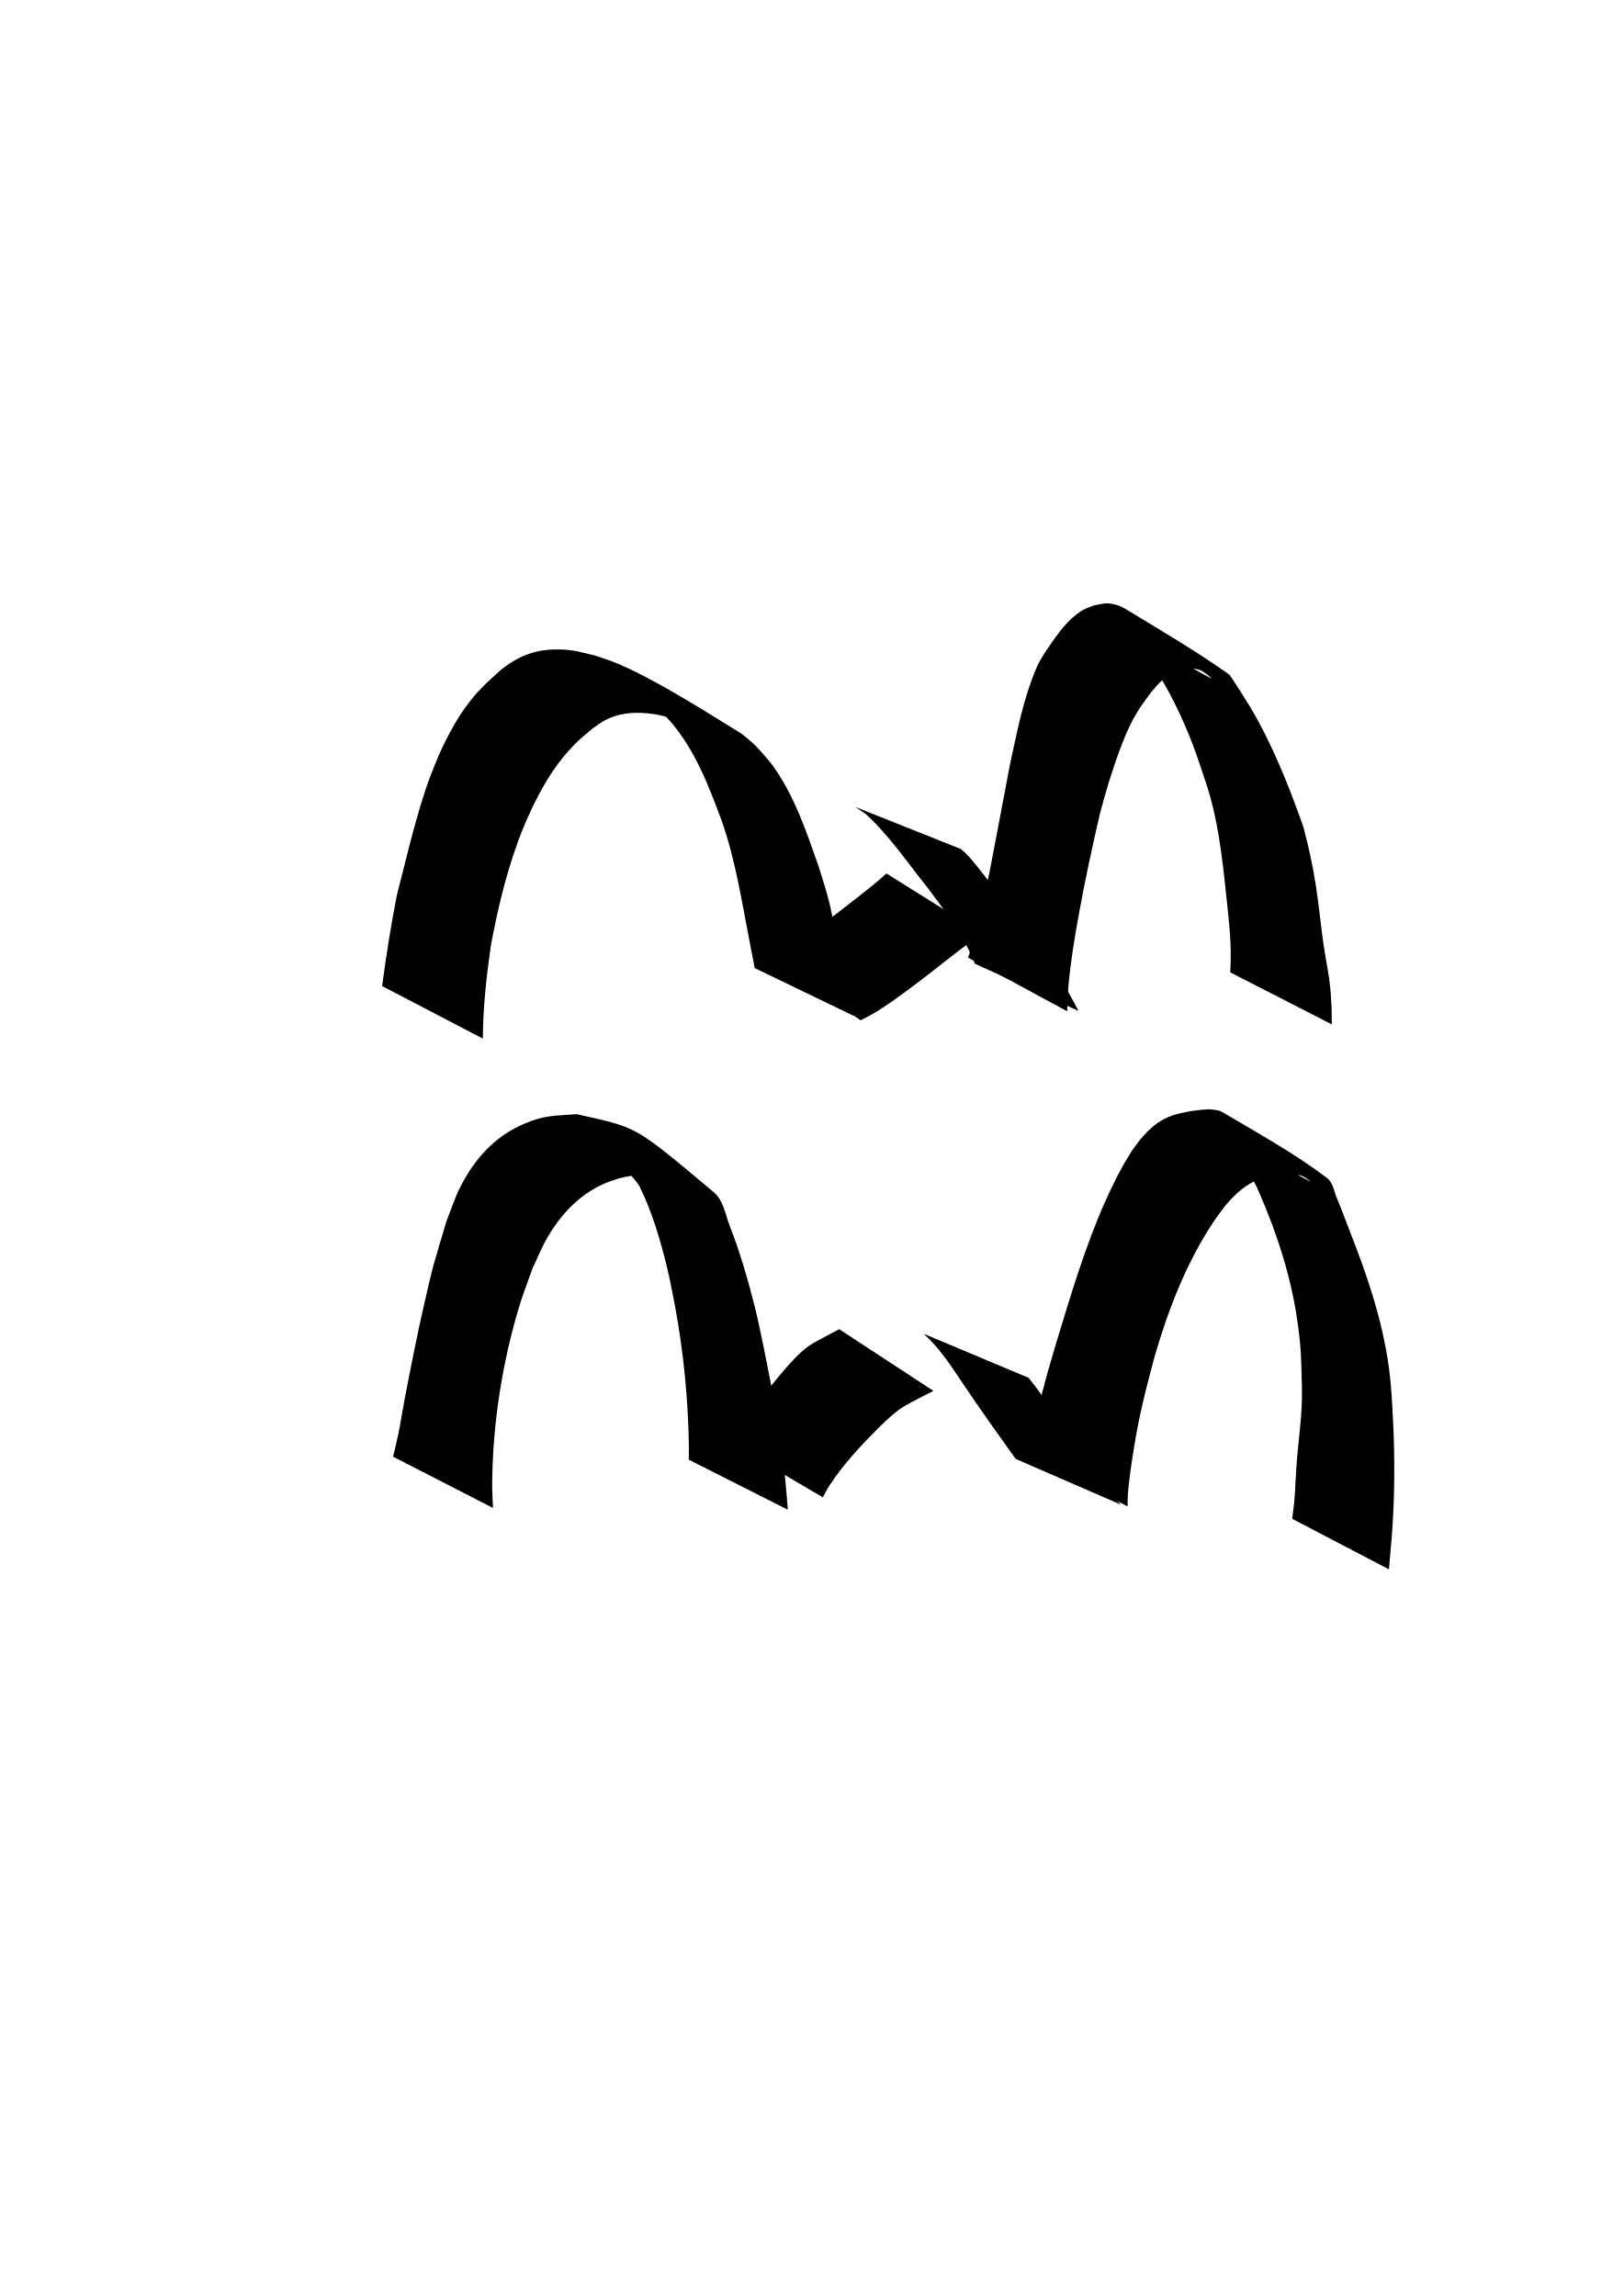
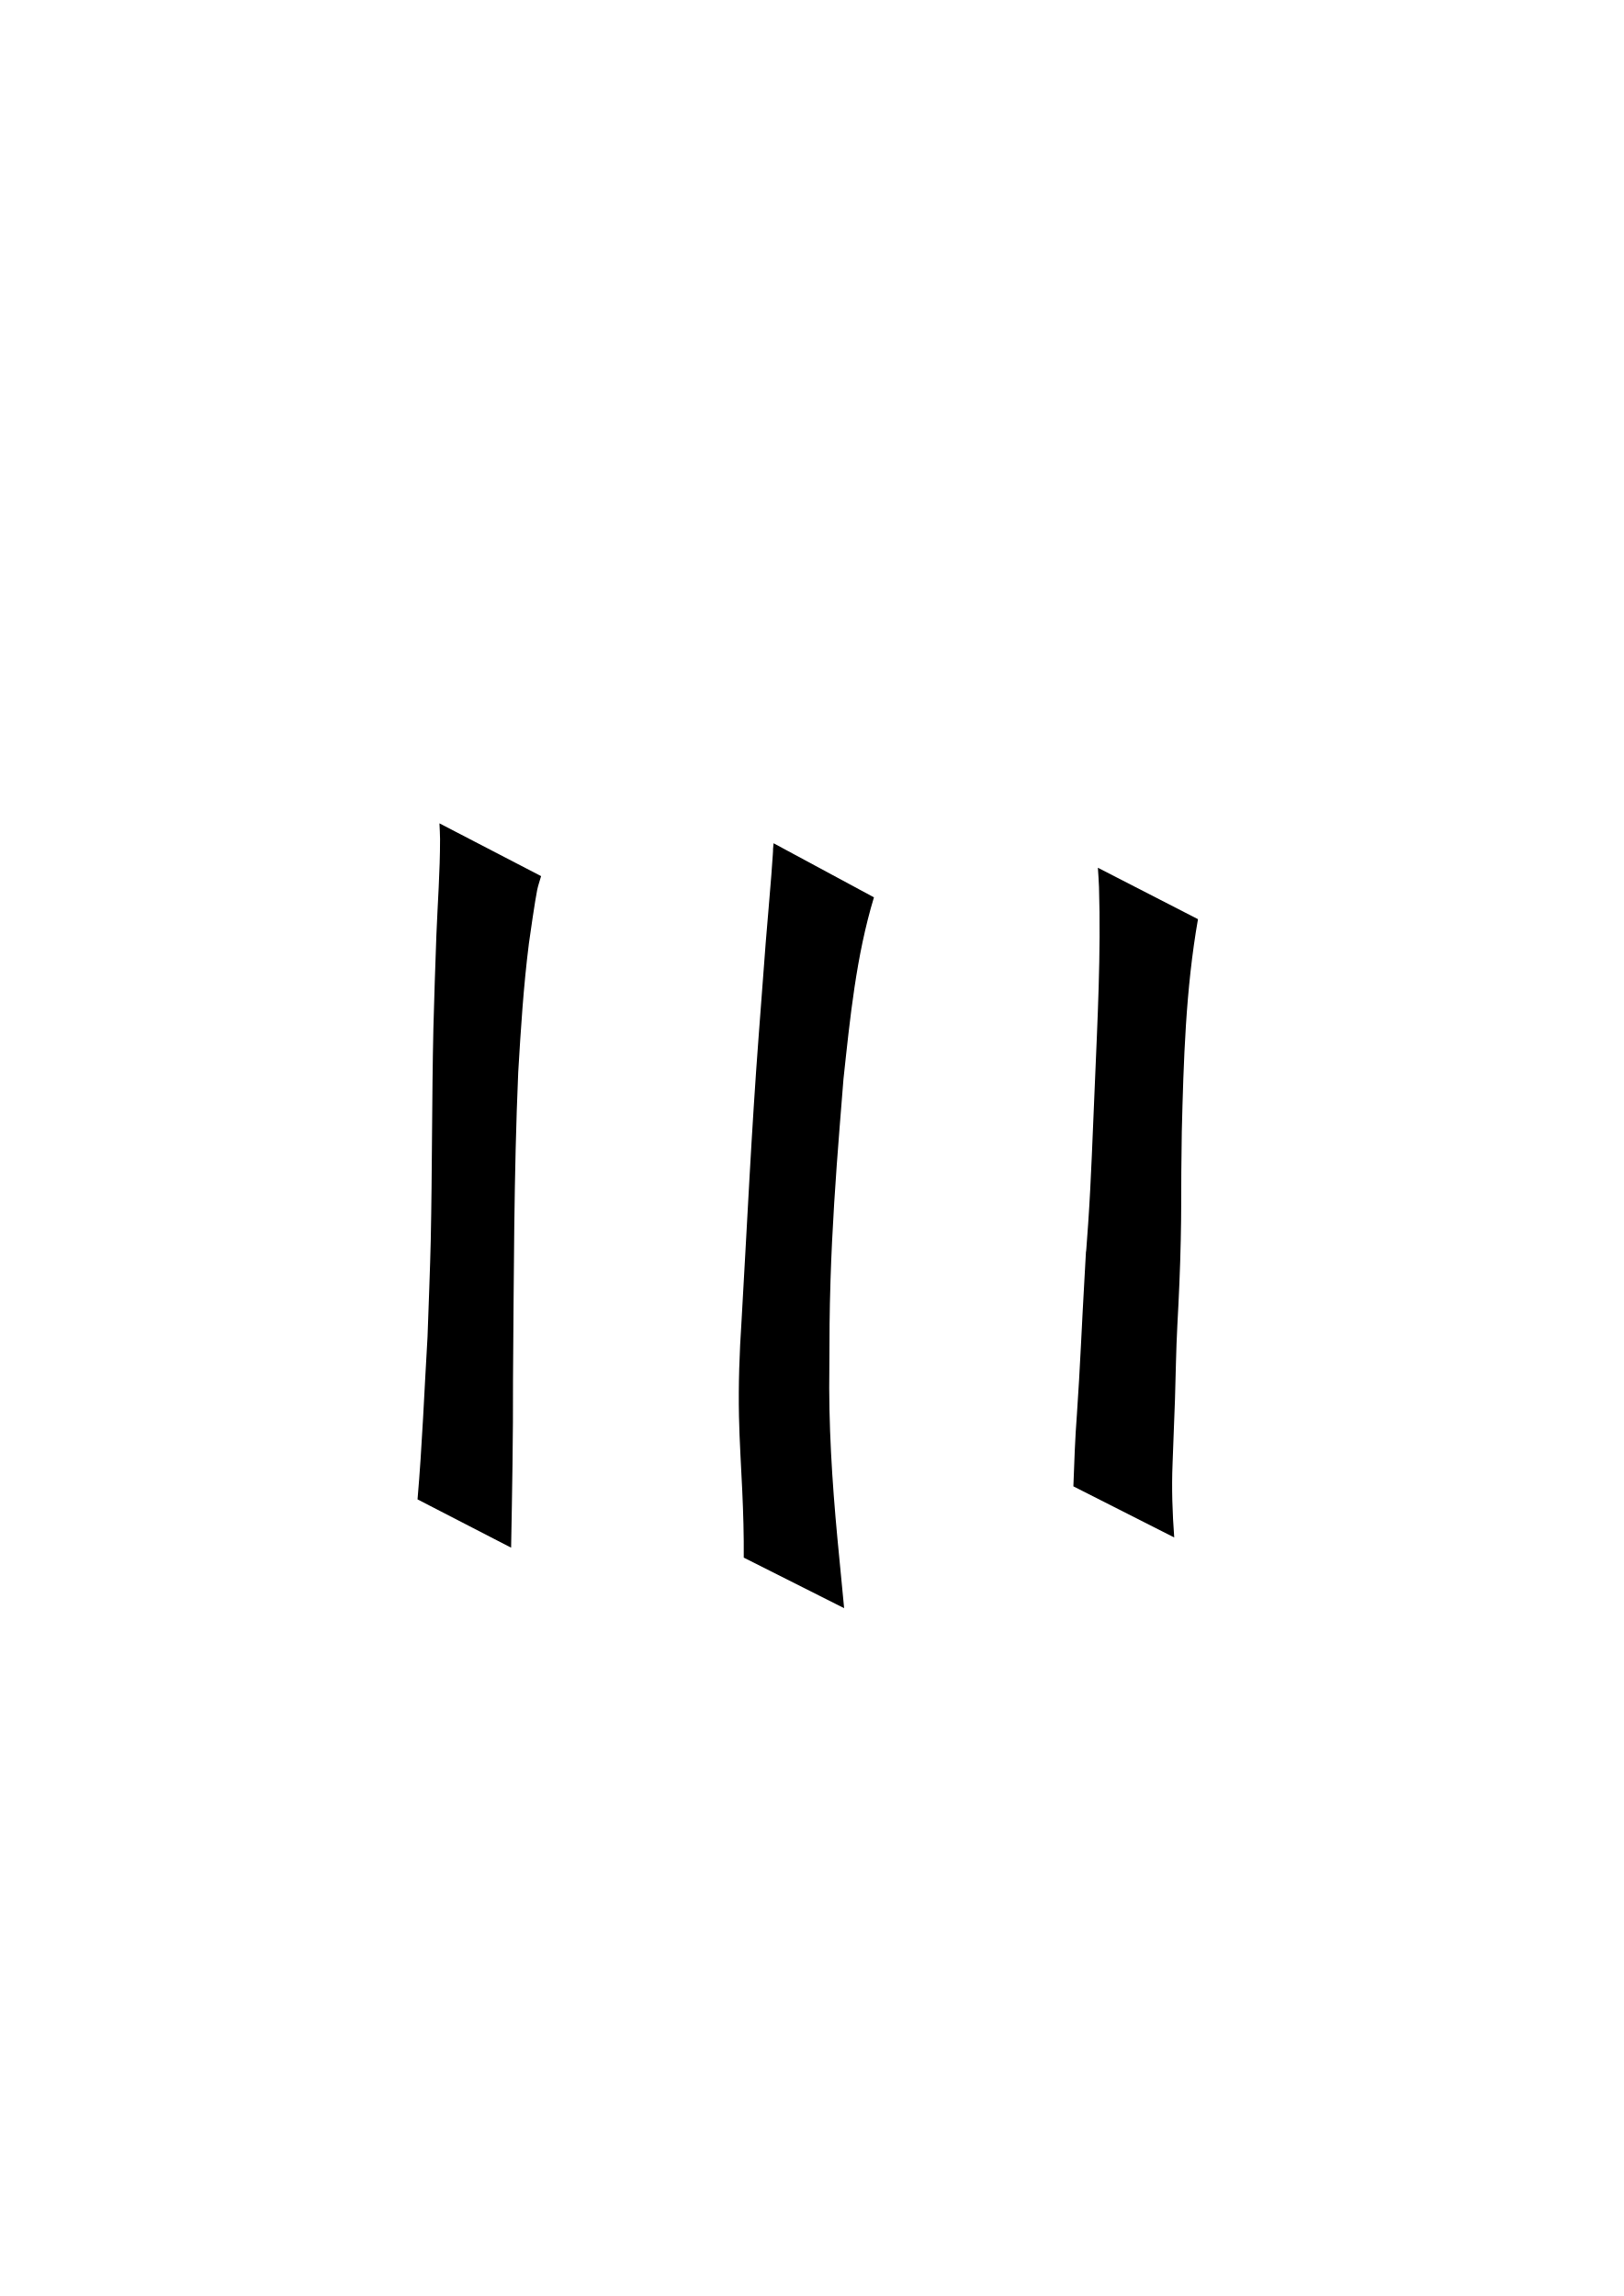
<svg xmlns="http://www.w3.org/2000/svg" width="210mm" height="297mm" viewBox="0 0 210 297" version="1.1" id="svg1">
  <defs id="defs1" />
  <g id="layer1">
-     <path style="fill:#000000;fill-opacity:1;fill-rule:nonzero;stroke:none;stroke-width:0.265" id="path21" d="m 63.762,195.063 c -0.036,-1.064 -0.117,-2.128 -0.107,-3.192 0.071,-7.685 1.266,-15.415 3.47,-22.778 0.51,-1.705 1.168,-3.362 1.752,-5.043 0.664,-1.365 1.22,-2.788 1.992,-4.095 1.88,-3.185 4.506,-5.861 8.038,-7.146 2.747,-0.999 3.82,-0.761 6.67,-0.775 1.029,0.38 4.061,1.64 3.086,1.139 -2.837,-1.456 -5.501,-4.193 -8.685,-4.013 -1.712,0.097 1.976,2.818 2.75,4.348 1.573,3.109 2.716,7.045 3.538,10.415 0.404,1.656 0.691,3.338 1.036,5.007 1.12,6.085 1.724,12.257 1.797,18.443 -0.007,0.481 -0.015,0.963 -0.023,1.444 0,0 12.818,6.477 12.818,6.477 v 0 c -0.041,-0.515 -0.082,-1.03 -0.122,-1.546 -0.131,-1.476 -0.245,-2.872 -0.419,-4.349 -0.591,-5.007 -1.544,-9.962 -2.537,-14.902 -0.372,-1.71 -0.698,-3.431 -1.115,-5.13 -0.788,-3.208 -2.027,-7.542 -3.256,-10.612 -0.621,-1.55 -0.85,-3.462 -2.13,-4.535 -10.557,-8.86 -9.777,-8.281 -17.729,-10.098 -2.972,0.24 -4.156,0.093 -6.97,1.323 -3.721,1.626 -6.286,4.545 -8.094,8.118 -0.71,1.404 -1.181,2.917 -1.772,4.375 -1.674,5.668 -1.623,5.175 -2.984,11.169 -0.803,3.538 -1.746,8.278 -2.428,11.873 -0.288,1.518 -0.525,3.045 -0.83,4.559 -0.195,0.969 -0.447,1.926 -0.67,2.889 z" />
-     <path style="fill:#000000;fill-opacity:1;fill-rule:nonzero;stroke:none;stroke-width:0.265" id="path22" d="m 106.416,193.686 c 0.282,-0.501 0.532,-1.022 0.846,-1.505 1.805,-2.771 4.156,-5.278 6.492,-7.608 1.028,-0.999 2.078,-2.003 3.319,-2.738 0.584,-0.346 1.195,-0.645 1.792,-0.969 1.261,-0.643 0.641,-0.327 1.86,-0.947 0,0 -12.195,-7.985 -12.195,-7.985 v 0 c -1.178,0.645 -0.57,0.318 -1.825,0.981 -0.617,0.327 -1.358,0.697 -1.94,1.088 -1.261,0.846 -2.272,1.996 -3.267,3.126 -2.582,3.037 -4.961,6.248 -7.73,9.124 z" />
-     <path style="fill:#000000;fill-opacity:1;fill-rule:nonzero;stroke:none;stroke-width:0.265" id="path23" d="m 144.957,194.631 c -2.733,-3.082 -5.113,-6.449 -7.411,-9.861 -1.439,-2.231 -2.832,-4.502 -4.529,-6.55 0,0 -13.532,-5.683 -13.532,-5.683 v 0 c 0.422,0.43 0.864,0.842 1.269,1.289 1.474,1.626 2.665,3.489 3.885,5.304 2.18,3.238 4.452,6.414 6.722,9.59 z" />
-     <path style="fill:#000000;fill-opacity:1;fill-rule:nonzero;stroke:none;stroke-width:0.265" id="path24" d="m 145.837,194.867 c 0.011,-0.534 -0.005,-1.07 0.034,-1.603 0.104,-1.416 0.478,-4.055 0.687,-5.35 0.507,-3.143 0.838,-4.82 1.611,-7.989 0.381,-1.561 0.814,-3.108 1.221,-4.662 1.799,-6.146 4.171,-12.209 7.78,-17.538 0.421,-0.622 0.894,-1.207 1.341,-1.811 1.275,-1.5 2.727,-2.875 4.652,-3.464 0.925,-0.283 1.725,-0.347 2.681,-0.474 0.655,-0.024 1.878,-0.146 2.538,0.119 0.385,0.154 1.384,0.91 1.017,0.718 -3.66,-1.911 -7.022,-4.471 -10.903,-5.88 -1.025,-0.372 1.381,1.696 1.948,2.627 0.806,1.322 1.439,2.742 2.159,4.114 2.469,5.601 4.413,11.45 5.238,17.532 0.496,3.654 0.433,4.602 0.54,8.211 0.106,3.54 -0.505,7.032 -0.727,10.551 -0.39,6.183 0.198,-1.837 -0.28,4.46 -0.082,0.68 -0.163,1.36 -0.245,2.04 0,0 12.508,6.535 12.508,6.535 v 0 c 0.06,-0.7 0.121,-1.399 0.181,-2.099 0.506,-5.154 0.611,-10.327 0.424,-15.504 -0.143,-2.904 -0.216,-5.544 -0.603,-8.437 -0.828,-6.18 -2.843,-12.079 -5.127,-17.854 -0.524,-1.341 -1.003,-2.701 -1.571,-4.024 -0.397,-0.926 -0.519,-2.11 -1.323,-2.717 -4.255,-3.217 -8.959,-5.8 -13.546,-8.524 -0.398,-0.236 -0.891,-0.271 -1.351,-0.323 -0.747,-0.084 -1.929,0.11 -2.648,0.199 -1.11,0.223 -1.897,0.324 -2.951,0.769 -2.042,0.862 -3.477,2.56 -4.708,4.336 -0.402,0.669 -0.831,1.323 -1.207,2.007 -3.154,5.747 -5.252,12 -7.186,18.237 -0.837,2.753 -1.846,6.007 -2.624,8.795 -0.805,2.885 -1.428,5.81 -2.207,8.7 -0.131,0.486 -0.28,0.967 -0.42,1.45 z" />
-     <path style="fill:#000000;fill-opacity:1;fill-rule:nonzero;stroke:none;stroke-width:0.265" id="path25" d="m 62.446,134.35 c 0.026,-4.042 0.467,-8.072 1.046,-12.067 0.967,-5.192 2.22,-10.378 4.219,-15.281 0.33,-0.809 0.71,-1.597 1.065,-2.396 1.3,-2.703 2.799,-5.337 4.833,-7.561 1.232,-1.348 1.606,-1.596 2.976,-2.767 0.52,-0.352 1.008,-0.756 1.56,-1.056 1.712,-0.928 3.604,-1.137 5.525,-0.958 1.812,0.168 2.641,0.519 4.39,1.047 0.759,0.304 1.53,0.579 2.277,0.913 0.739,0.331 1.45,0.721 2.176,1.081 -3.357,-1.898 -6.675,-3.866 -10.071,-5.693 -0.582,-0.313 1.1,0.736 1.619,1.145 1.18,0.93 1.583,1.439 2.608,2.528 3.24,3.728 4.987,8.364 6.686,12.927 1.717,4.89 2.522,10.024 3.499,15.095 0.531,2.722 0.281,1.416 0.752,3.918 0,0 12.792,6.174 12.792,6.174 v 0 c -0.642,-2.57 -0.313,-1.234 -0.984,-4.009 -0.543,-2.499 -1.02,-5.008 -1.515,-7.517 -0.172,-0.872 -0.318,-1.749 -0.52,-2.615 -0.445,-1.907 -0.929,-3.338 -1.512,-5.211 -1.618,-4.586 -3.175,-9.298 -6.099,-13.248 -0.869,-1.029 -1.563,-1.924 -2.577,-2.825 -0.526,-0.467 -1.058,-0.938 -1.661,-1.3 -2.345,-1.407 -10.882,-6.969 -16.167,-9.04 -0.786,-0.308 -1.594,-0.555 -2.391,-0.832 -1.933,-0.456 -2.758,-0.762 -4.748,-0.795 -3.015,-0.051 -5.352,0.907 -7.642,2.815 -1.182,1.086 -1.984,1.766 -3.052,2.984 -2.077,2.369 -3.555,5.162 -4.841,8.018 -0.931,2.318 -1.201,2.867 -1.97,5.305 -1.317,4.176 -2.311,8.452 -3.398,12.69 -0.76,3.893 -1.374,7.804 -1.902,11.734 z" />
-     <path style="fill:#000000;fill-opacity:1;fill-rule:nonzero;stroke:none;stroke-width:0.265" id="path26" d="m 111.305,131.978 c 2.014,-0.953 3.826,-2.242 5.615,-3.556 2.469,-1.779 4.818,-3.716 7.236,-5.562 0.959,-0.704 1.921,-1.403 2.864,-2.128 0,0 -12.369,-7.739 -12.369,-7.739 v 0 c -0.854,0.767 -1.73,1.507 -2.634,2.214 -2.381,1.867 -4.753,3.753 -7.241,5.476 -1.797,1.193 -3.628,2.423 -5.725,3.018 z" />
-     <path style="fill:#000000;fill-opacity:1;fill-rule:nonzero;stroke:none;stroke-width:0.265" id="path28" d="m 139.495,130.769 c -1.04,-1.906 -2.026,-3.84 -3.272,-5.624 -0.609,-0.873 -2.994,-4.008 -3.621,-4.838 -2.422,-3.114 -4.622,-6.4 -7.191,-9.397 -0.783,-0.801 -0.401,-0.443 -1.137,-1.086 0,0 -13.652,-5.442 -13.652,-5.442 v 0 c 0.88,0.591 0.415,0.274 1.396,0.955 3.059,2.824 5.395,6.315 7.99,9.546 2.308,3.078 4.659,6.173 6.082,9.782 z" />
-     <path style="fill:#000000;fill-opacity:1;fill-rule:nonzero;stroke:none;stroke-width:0.265" id="path29" d="m 138.027,130.817 c 0.053,-1.089 0.061,-2.18 0.158,-3.266 0.276,-3.098 0.76,-6.004 1.307,-9.069 0.79,-4.429 1.751,-8.815 2.761,-13.198 0.76,-2.918 1.63,-5.811 2.704,-8.63 0.461,-1.209 1.006,-2.527 1.623,-3.673 0.275,-0.511 0.597,-0.994 0.896,-1.492 1.313,-1.84 2.714,-4.014 4.979,-4.774 0.319,-0.107 0.658,-0.143 0.986,-0.215 0.346,-0.001 0.698,-0.061 1.039,-0.004 0.368,0.061 0.74,0.167 1.063,0.354 0.397,0.23 1.467,1.088 1.06,0.877 -3.641,-1.884 -7.038,-4.25 -10.787,-5.91 -0.744,-0.329 1.1,1.201 1.601,1.842 0.576,0.737 1.085,1.523 1.627,2.285 2.157,3.297 3.887,6.86 5.285,10.54 0.478,1.257 1.121,3.219 1.554,4.509 1.615,4.742 2.181,9.743 2.696,14.701 0.279,2.705 0.625,5.404 0.596,8.127 0.003,0.653 -0.031,1.306 -0.064,1.958 0,0 13.135,6.728 13.135,6.728 v 0 c -0.005,-0.691 -0.011,-1.382 -0.024,-2.073 -0.056,-1.106 -0.114,-2.211 -0.251,-3.31 -0.173,-1.397 -0.273,-1.749 -0.51,-3.184 -0.112,-0.677 -0.214,-1.356 -0.321,-2.035 -0.34,-2.465 -0.584,-4.948 -0.962,-7.408 -0.392,-2.55 -0.953,-5.073 -1.616,-7.565 -1.883,-5.314 -3.973,-10.586 -6.855,-15.45 -0.036,-0.058 -2.518,-4.082 -2.77,-4.26 -4.353,-3.077 -8.964,-5.774 -13.521,-8.54 -0.44,-0.267 -0.942,-0.434 -1.445,-0.542 -0.995,-0.213 -1.584,-2.64e-4 -2.539,0.187 -1.043,0.424 -1.269,0.436 -2.179,1.129 -1.708,1.3 -2.876,3.182 -4.091,4.911 -0.314,0.549 -0.666,1.078 -0.943,1.647 -0.49,1.007 -1.144,2.917 -1.458,3.944 -0.91,2.978 -1.506,6.038 -2.166,9.077 -0.535,2.834 -1.094,5.804 -1.632,8.633 -0.805,4.235 -0.955,5.182 -1.903,9.381 -0.307,1.361 -0.602,2.725 -0.969,4.071 -0.254,0.931 -0.596,1.837 -0.894,2.755 z" />
+     <path style="fill:#000000;fill-opacity:1;fill-rule:nonzero;stroke:none;stroke-width:0.265" id="path2" d="m 56.835,106.504 c 0.026,0.679 0.078,1.357 0.079,2.036 0.003,4.143 -0.31,8.293 -0.475,12.43 -0.154,3.868 -0.274,8.225 -0.388,12.081 -0.202,9.143 -0.149,18.291 -0.342,27.434 -0.062,2.959 -0.306,9.401 -0.415,12.439 -0.42,7.011 -0.685,14.03 -1.294,21.029 0,0 12.104,6.247 12.104,6.247 v 0 c 0.135,-7.204 0.267,-14.407 0.245,-21.612 0.112,-13.296 0.103,-26.598 0.675,-39.884 0.332,-5.569 0.681,-11.127 1.381,-16.665 0.093,-0.736 0.827,-5.765 1.071,-6.921 0.128,-0.606 0.338,-1.192 0.507,-1.788 z" />
+     <path style="fill:#000000;fill-opacity:1;fill-rule:nonzero;stroke:none;stroke-width:0.265" id="path4" d="m 100.047,109.078 c -0.393,4.529 0.265,-3.196 -0.287,4.129 -0.219,2.912 -0.498,5.819 -0.727,8.729 -0.271,3.447 -0.649,8.553 -0.903,11.954 -0.94,12.336 -1.512,24.696 -2.228,37.046 -0.271,4.077 -0.41,8.166 -0.328,12.253 0.064,3.207 0.279,6.413 0.423,9.617 0.134,2.892 0.218,5.785 0.195,8.68 0,0 12.983,6.54 12.983,6.54 v 0 c -0.291,-3.019 -0.577,-6.039 -0.872,-9.058 -0.692,-7.38 -1.157,-14.781 -1.039,-22.199 0.023,-4.553 0.006,-6.602 0.153,-11.257 0.208,-6.568 0.653,-13.11 1.172,-19.659 0.165,-2.085 0.333,-4.169 0.499,-6.254 0.852,-7.897 1.634,-15.889 3.943,-23.524 z" />
+     <path style="fill:#000000;fill-opacity:1;fill-rule:nonzero;stroke:none;stroke-width:0.265" id="path5" d="m 141.993,112.249 c 0.049,0.833 0.12,1.664 0.145,2.498 0.263,8.629 -0.195,17.267 -0.554,25.885 -0.266,5.885 -0.444,11.775 -0.847,17.653 -0.577,8.417 0.009,-1.544 -0.468,6.939 -0.345,5.911 -0.578,11.827 -0.988,17.734 -0.24,3.098 -0.343,6.204 -0.457,9.308 0,0 13.043,6.613 13.043,6.613 v 0 c -0.235,-3.174 -0.348,-6.358 -0.214,-9.539 0.085,-2.772 0.224,-5.541 0.311,-8.312 0.1,-3.201 0.139,-6.405 0.308,-9.604 0.2,-3.65 0.363,-7.298 0.439,-10.953 0.091,-4.33 0.037,-4.47 0.073,-8.936 0.013,-1.706 0.041,-3.411 0.062,-5.116 0.231,-9.198 0.498,-18.435 2.094,-27.519 z" />
  </g>
</svg>
